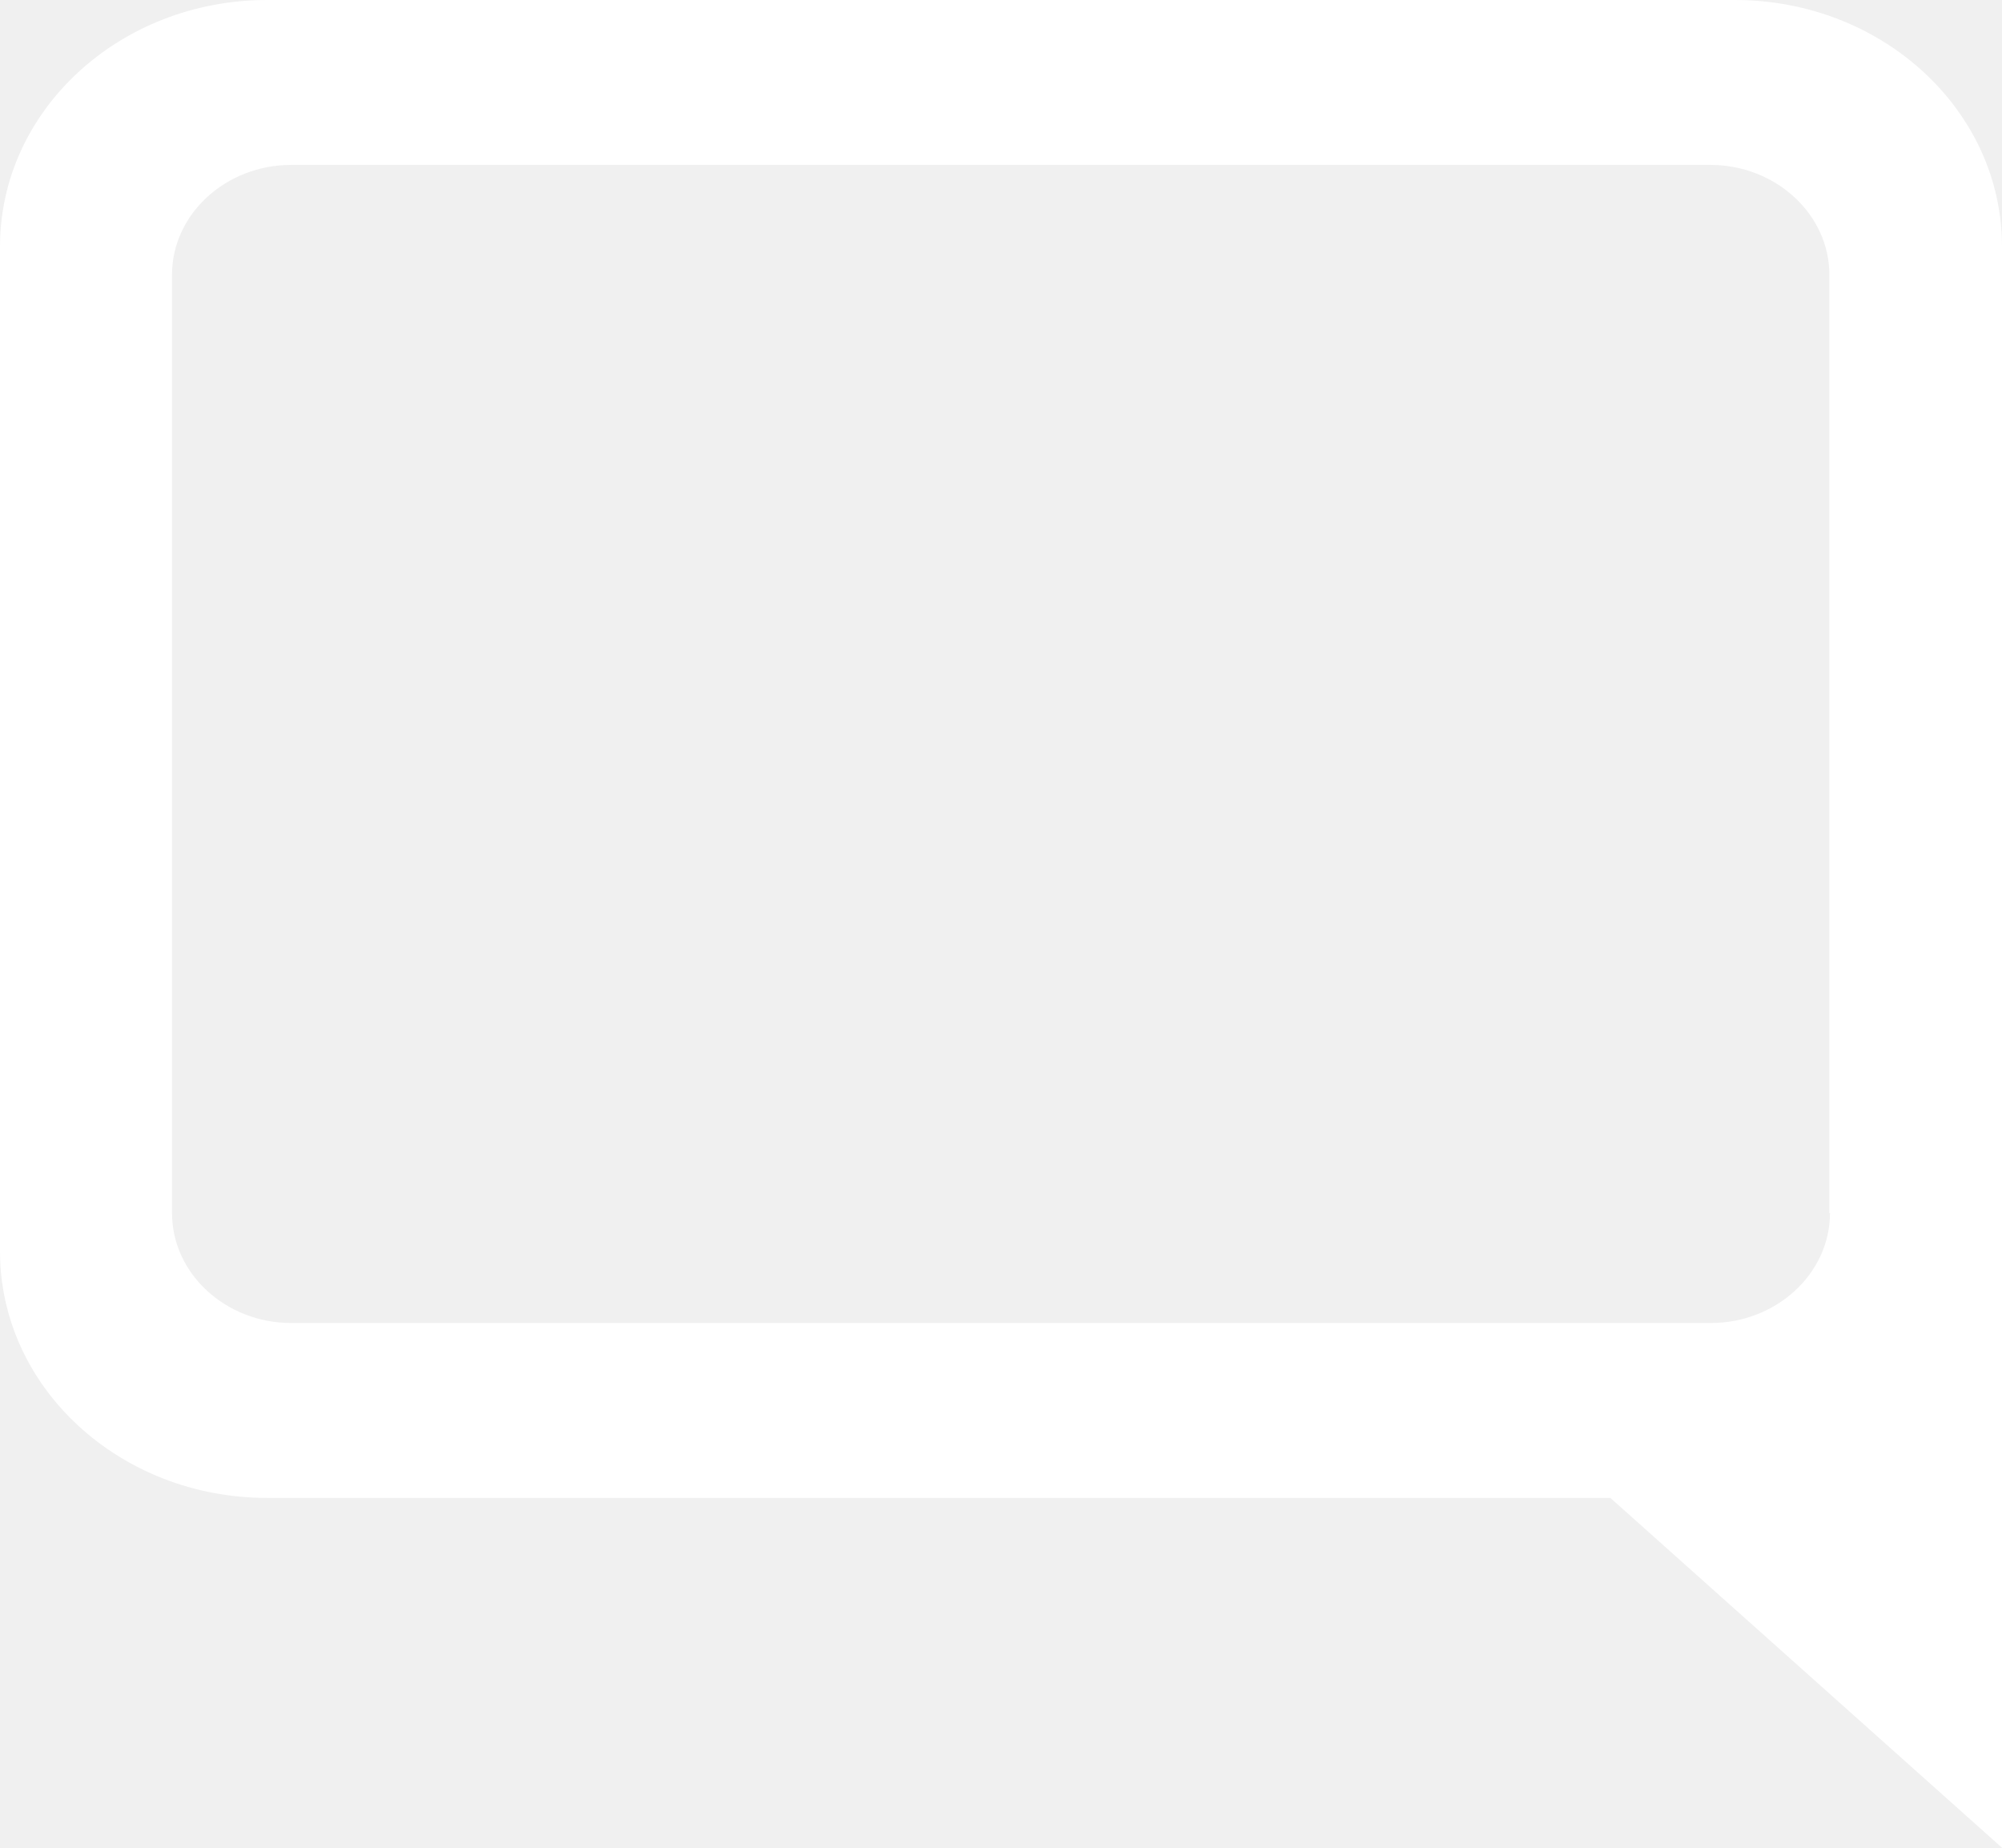
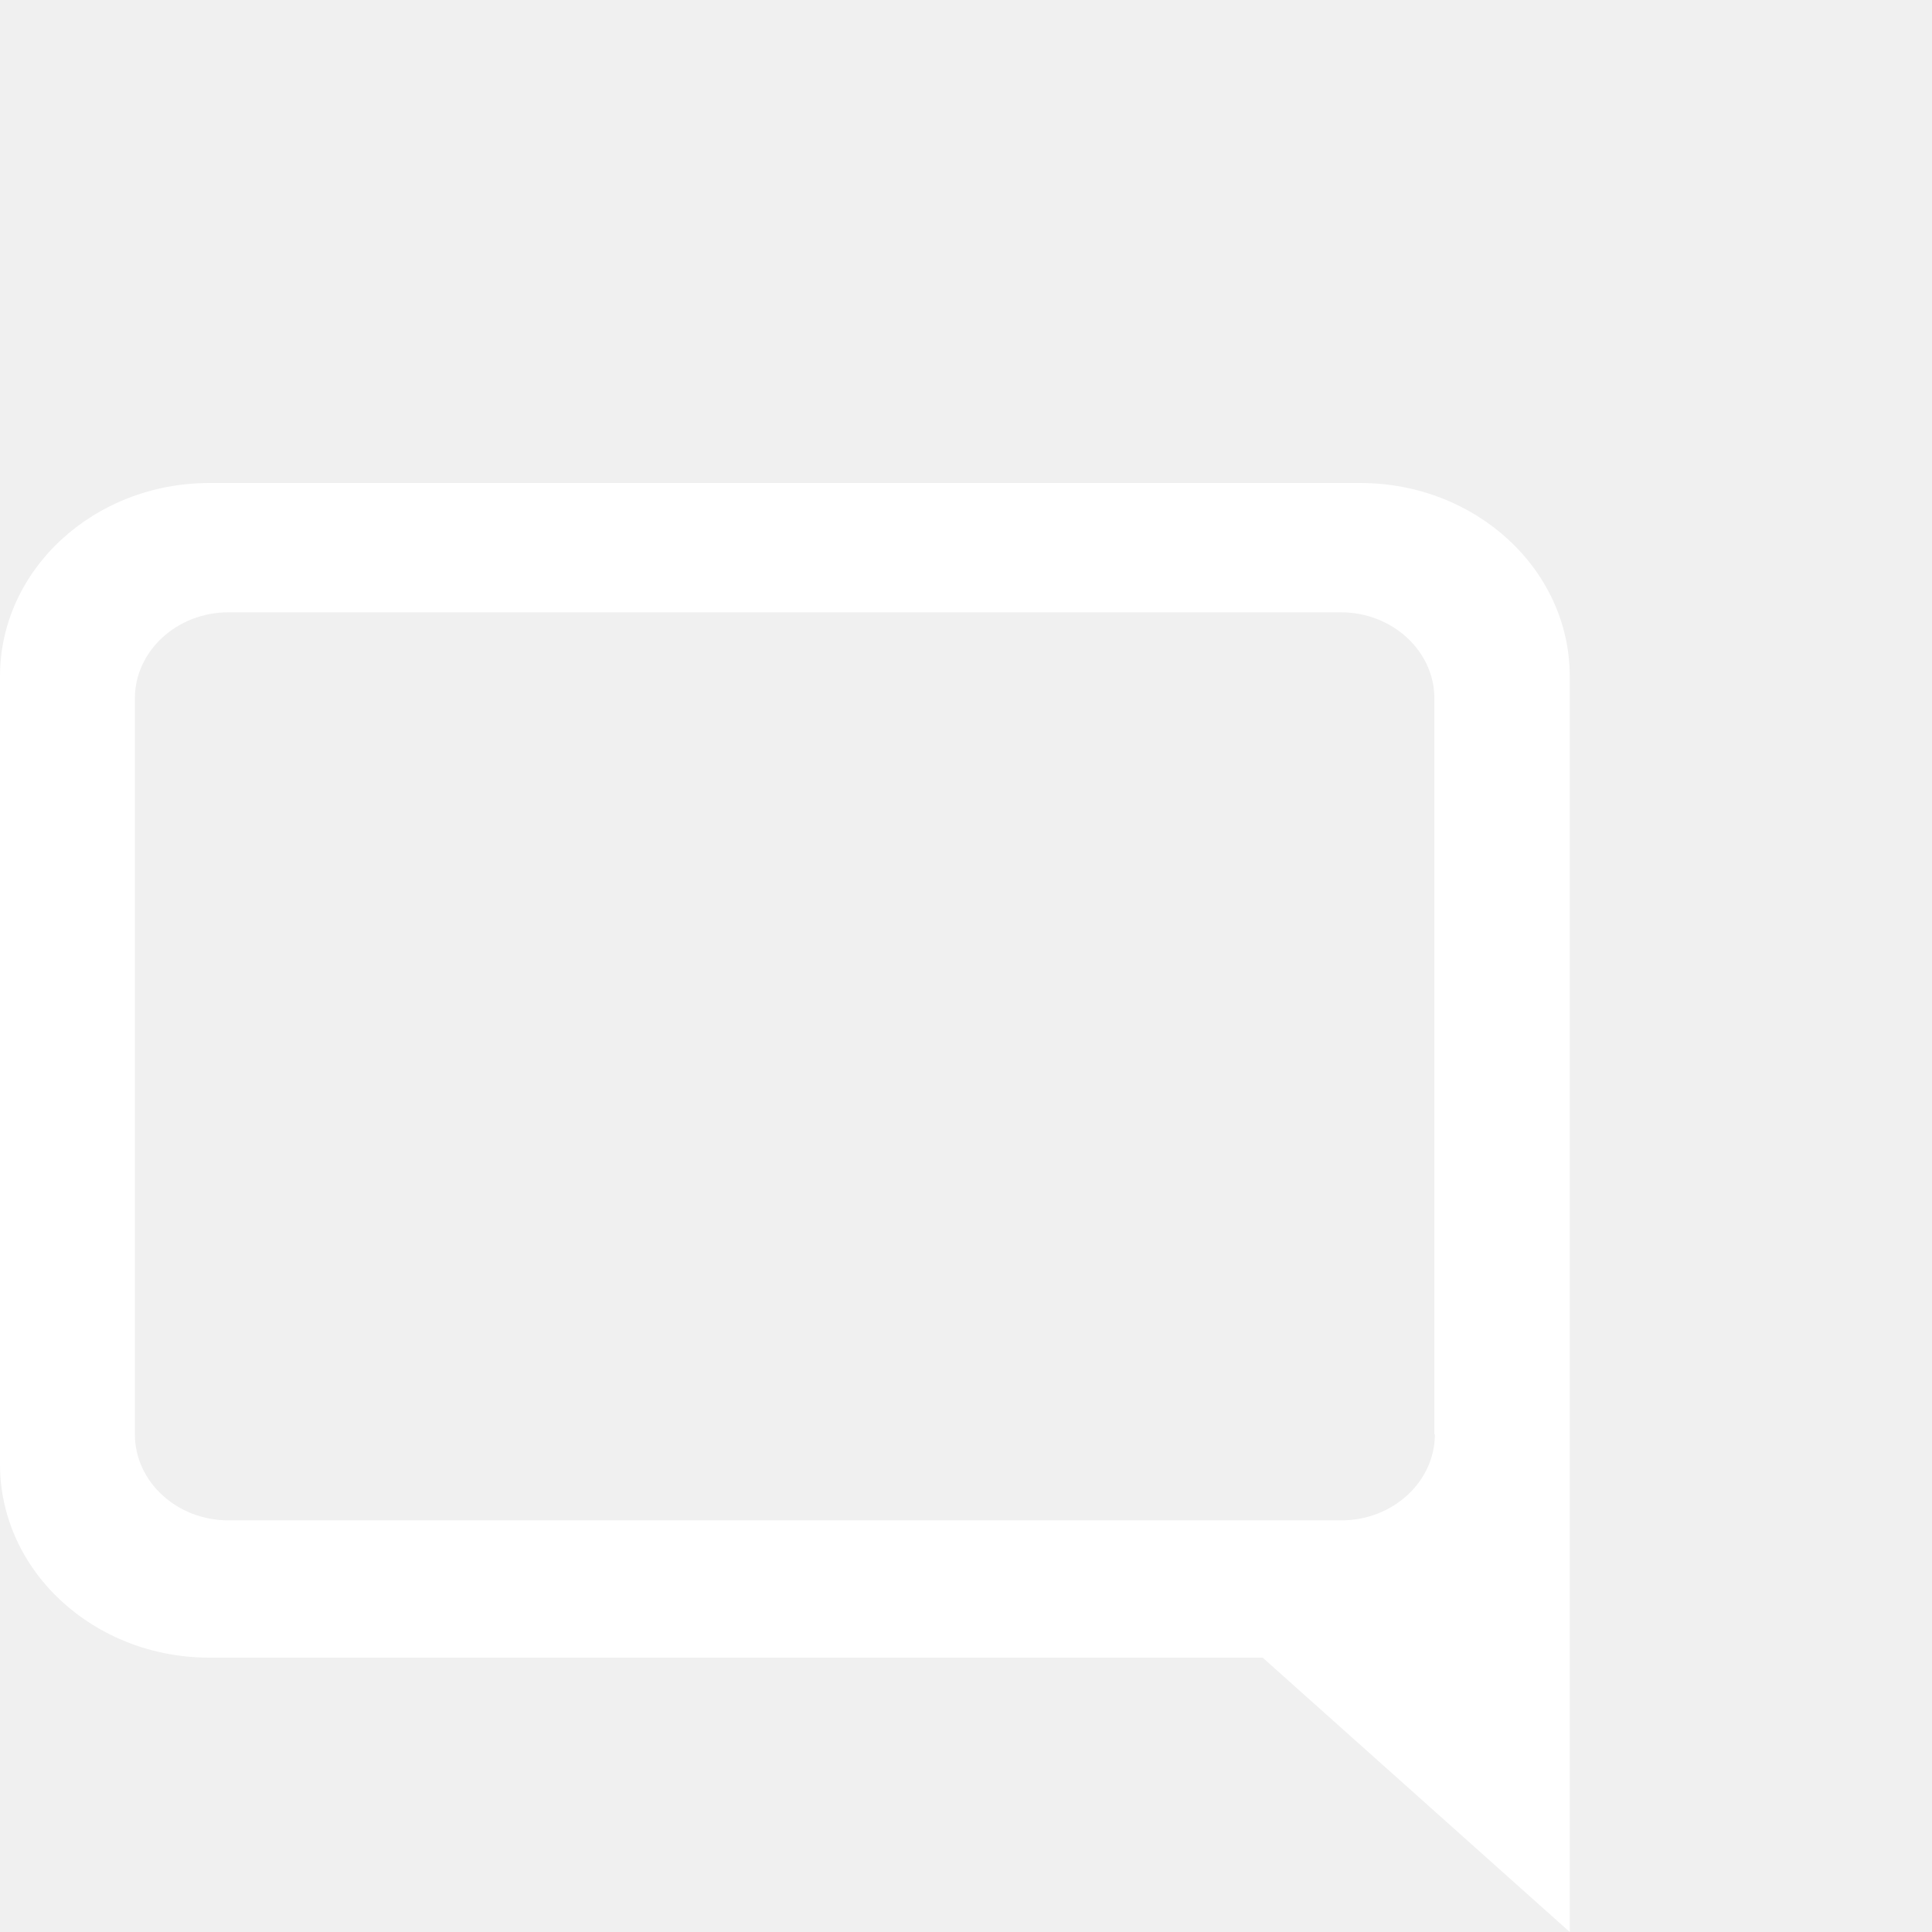
- <svg xmlns="http://www.w3.org/2000/svg" width="13" height="12" viewBox="0 0 13 12" fill="none">
-   <path d="M11.265 0H1.735C0.777 0 3.05176e-05 0.717 3.05176e-05 1.601V8.127C3.05176e-05 9.011 0.777 9.728 1.735 9.728H10.457L13 12V8.127V2.099V1.601C13 0.717 12.223 0 11.265 0ZM11.883 7.878C11.883 8.271 11.535 8.592 11.109 8.592H1.891C1.465 8.592 1.117 8.271 1.117 7.878V1.784C1.117 1.392 1.465 1.071 1.891 1.071H11.106C11.531 1.071 11.879 1.392 11.879 1.784V7.878H11.883Z" fill="white" />
+ <svg xmlns="http://www.w3.org/2000/svg" width="16" height="16" viewBox="0 0 16 16" fill="none">
+   <path class="channel-icon" d="M11.265 4H1.735C0.777 4 3.05176e-05 4.717 3.05176e-05 5.601V12.127C3.05176e-05 13.011 0.777 13.728 1.735 13.728H10.457L13 16V12.127V6.099V5.601C13 4.717 12.223 4 11.265 4ZM11.883 11.878C11.883 12.271 11.535 12.591 11.109 12.591H1.891C1.465 12.591 1.117 12.271 1.117 11.878V5.784C1.117 5.392 1.465 5.071 1.891 5.071H11.106C11.531 5.071 11.879 5.392 11.879 5.784V11.878H11.883Z" fill="white" />
</svg>
